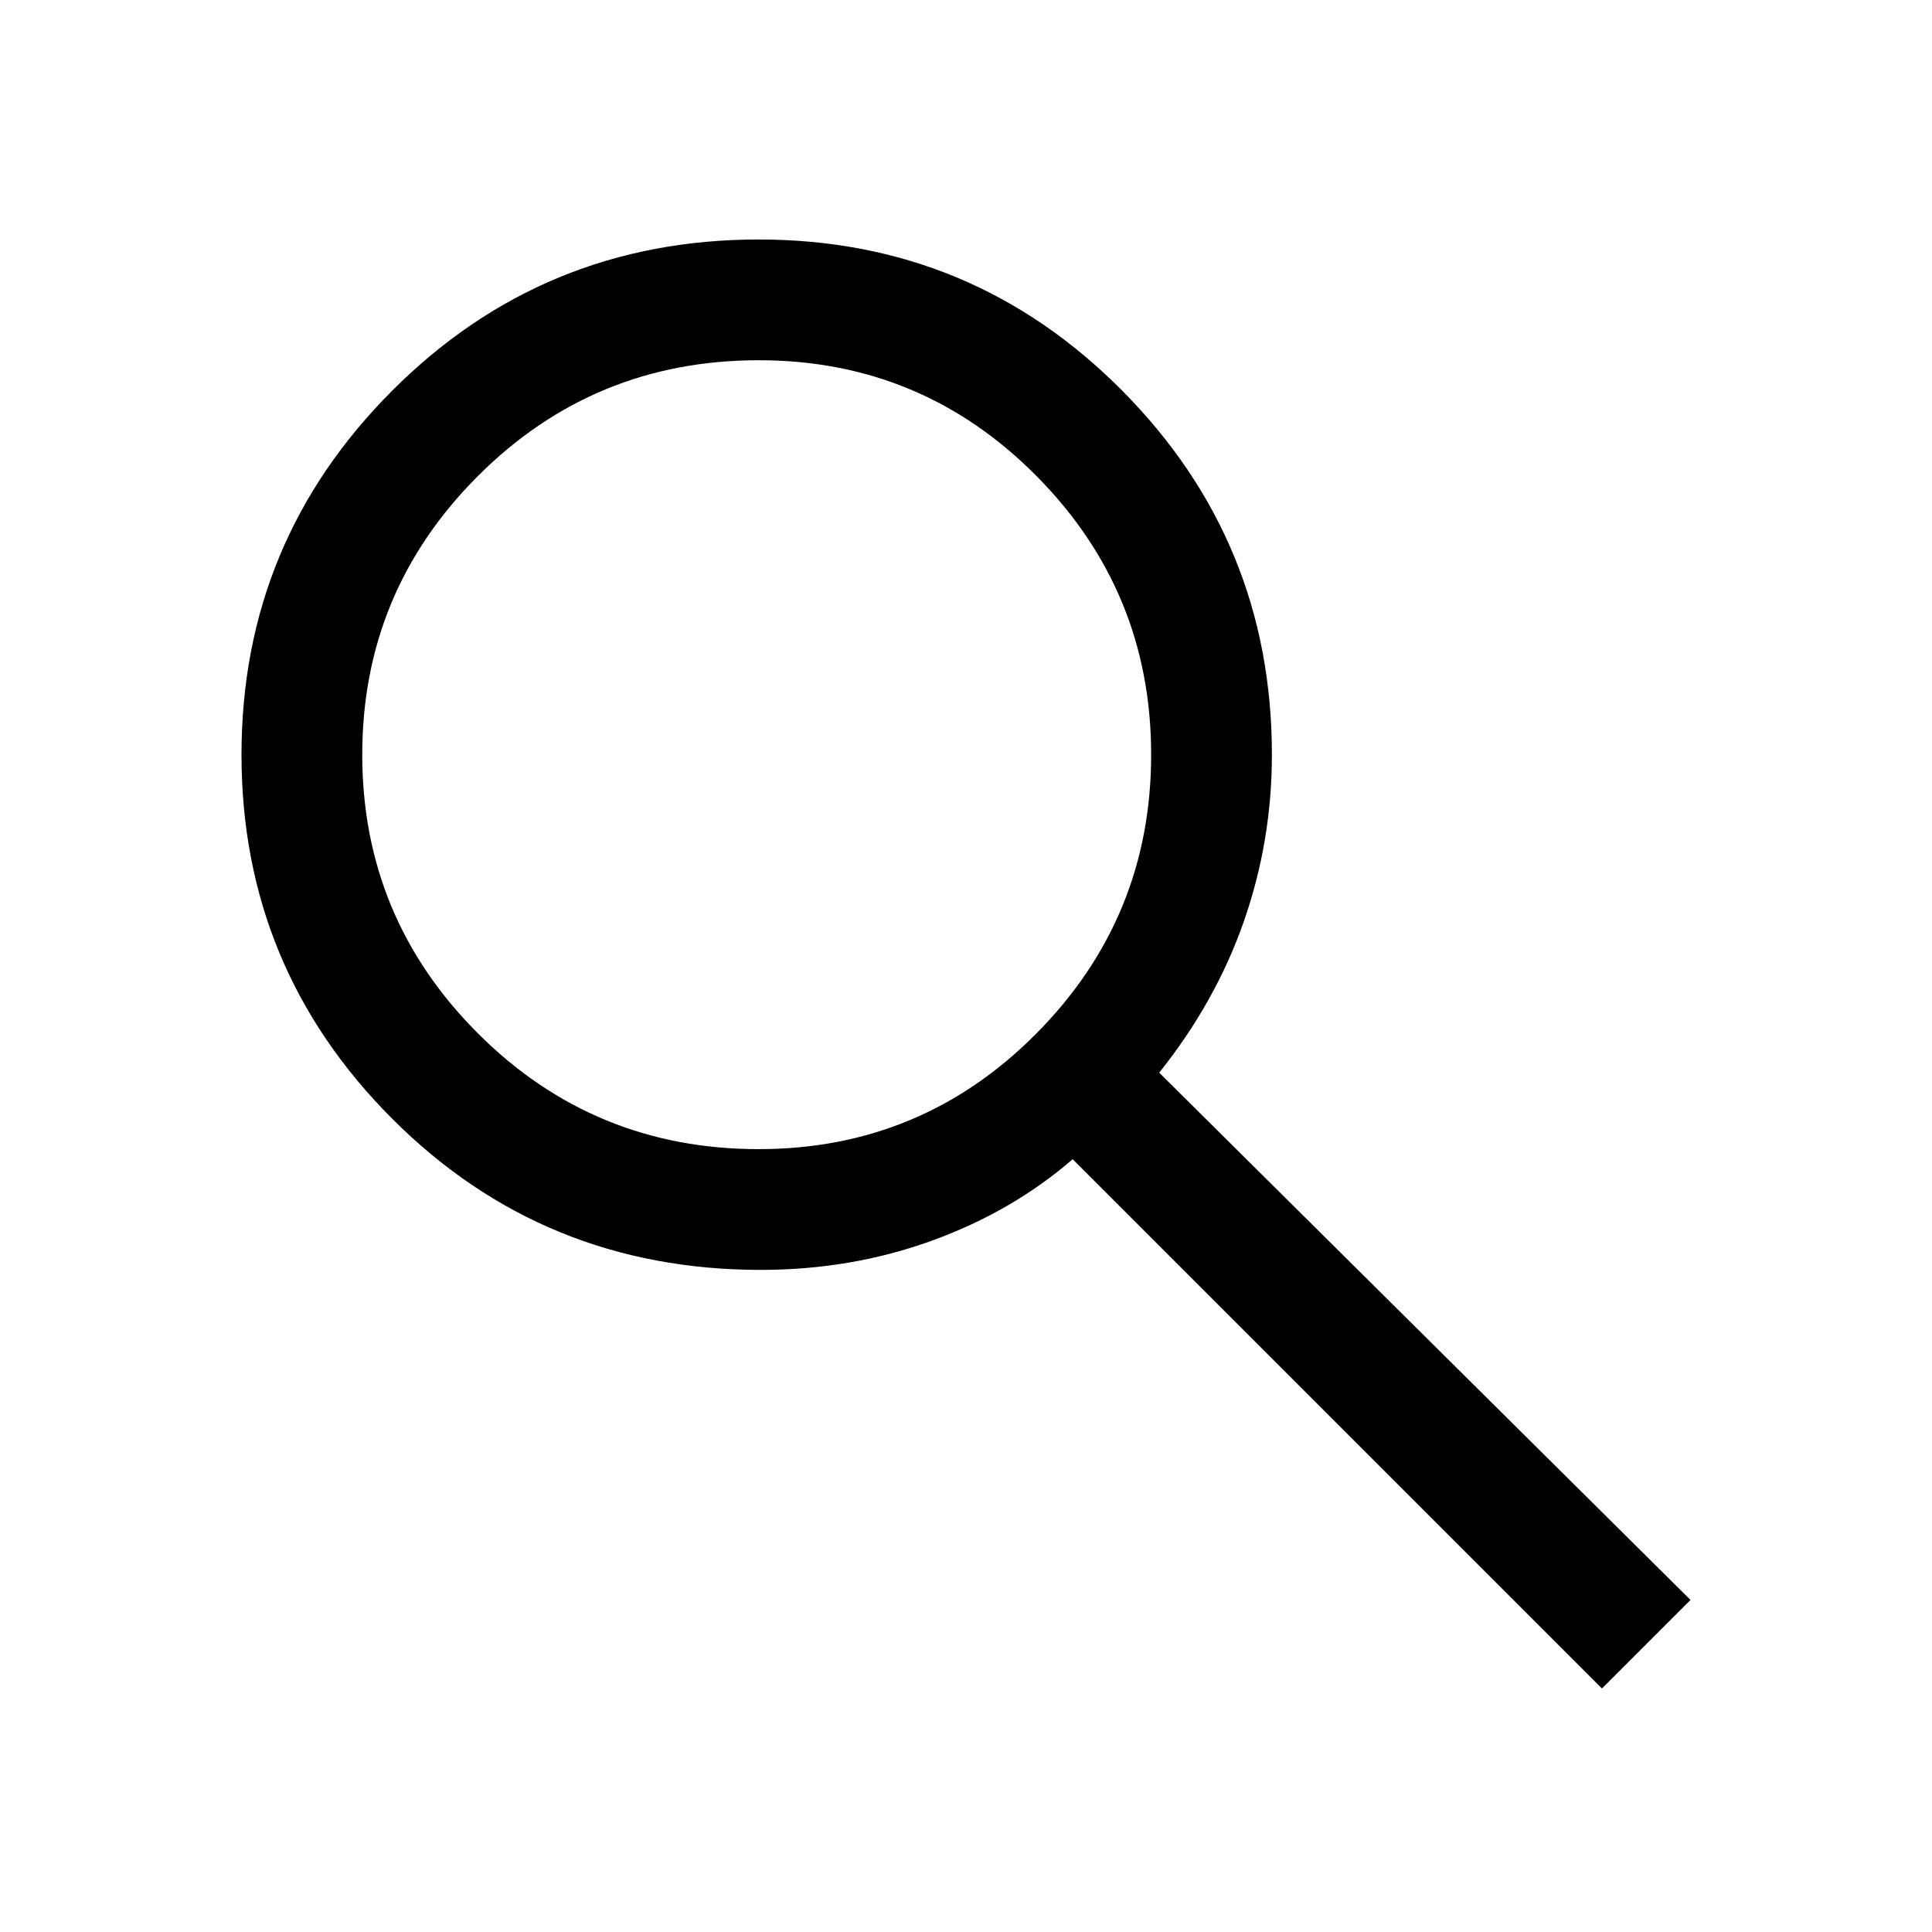
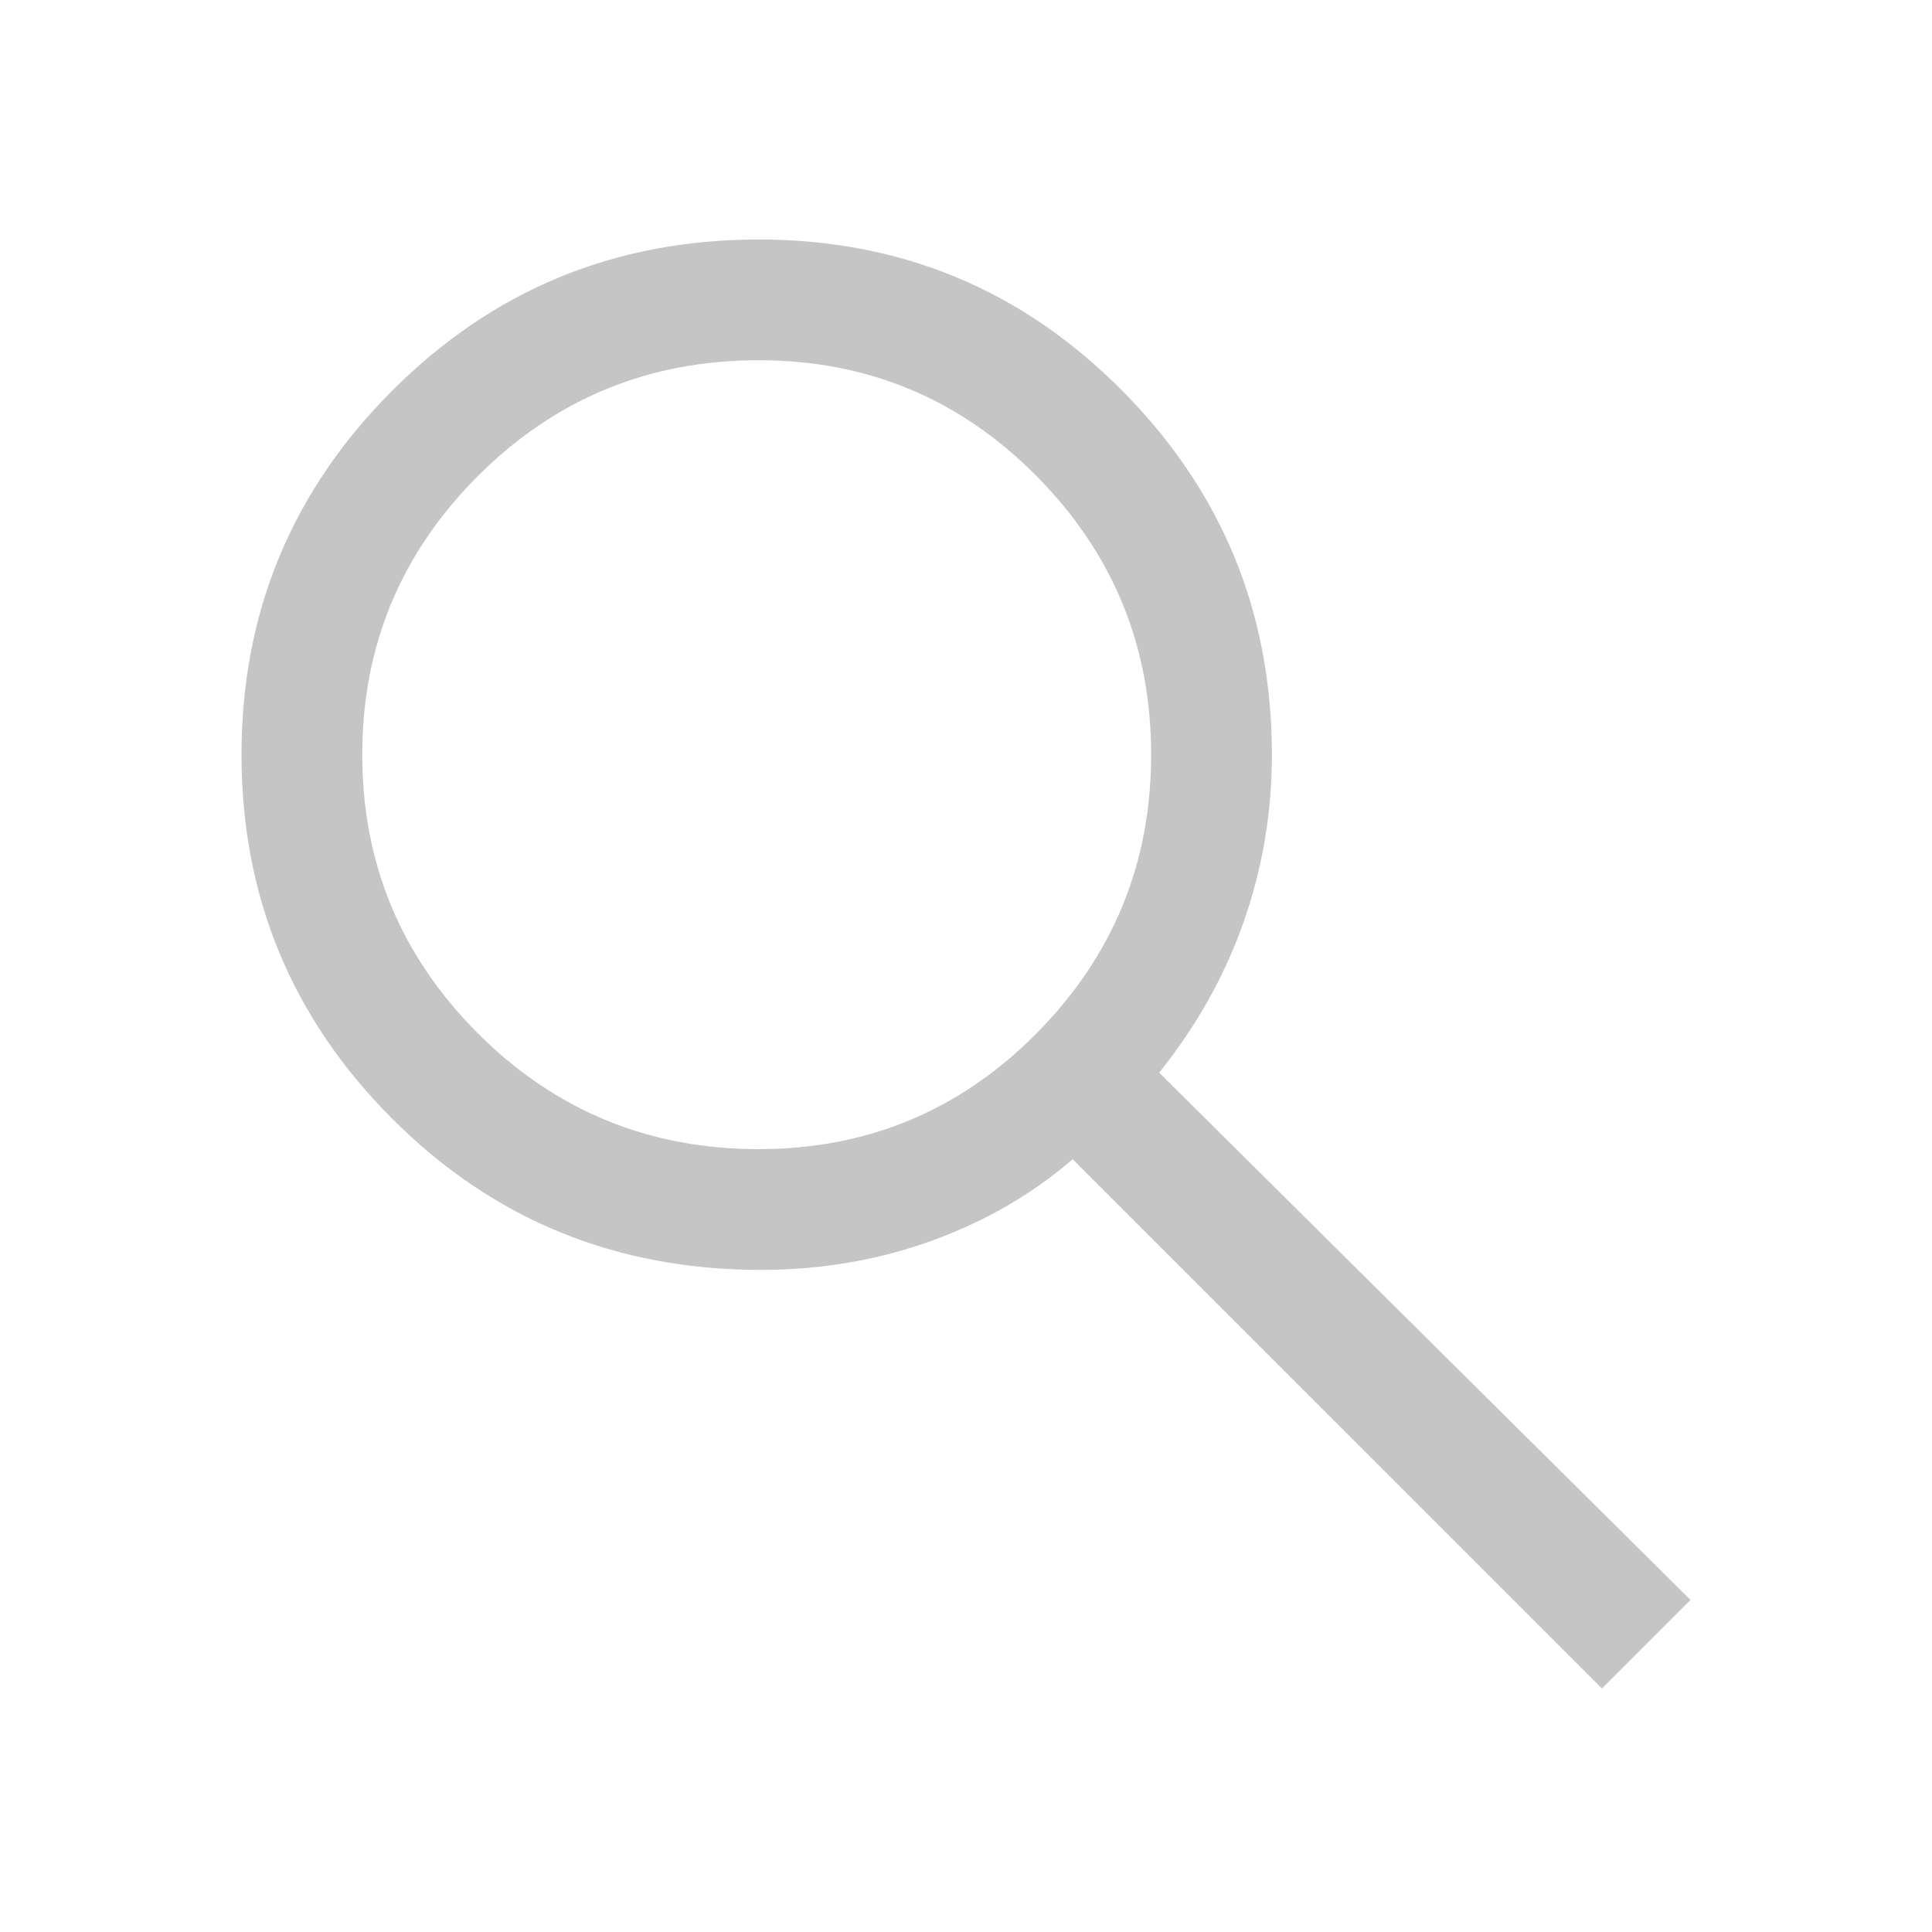
<svg xmlns="http://www.w3.org/2000/svg" height="48" width="48">
-   <path d="M39.8 41.95 26.65 28.8q-1.5 1.3-3.5 2.025-2 .725-4.25.725-5.4 0-9.15-3.75T6 18.75q0-5.3 3.75-9.05 3.75-3.75 9.1-3.75 5.3 0 9.025 3.75 3.725 3.75 3.725 9.05 0 2.15-.7 4.15-.7 2-2.1 3.75L42 39.75Zm-20.95-13.4q4.05 0 6.9-2.875Q28.6 22.8 28.6 18.75t-2.85-6.925Q22.9 8.95 18.85 8.95q-4.1 0-6.975 2.875T9 18.75q0 4.05 2.875 6.925t6.975 2.875Z" />
+   <path fill="#c5c5c5" d="M39.8 41.95 26.65 28.8q-1.5 1.3-3.5 2.025-2 .725-4.25.725-5.4 0-9.15-3.75T6 18.75q0-5.3 3.75-9.05 3.75-3.75 9.1-3.75 5.3 0 9.025 3.75 3.725 3.75 3.725 9.05 0 2.15-.7 4.15-.7 2-2.1 3.75L42 39.75Zm-20.95-13.4q4.05 0 6.9-2.875Q28.6 22.8 28.6 18.75t-2.85-6.925Q22.9 8.95 18.85 8.95q-4.1 0-6.975 2.875T9 18.75q0 4.05 2.875 6.925t6.975 2.875Z" />
</svg>
